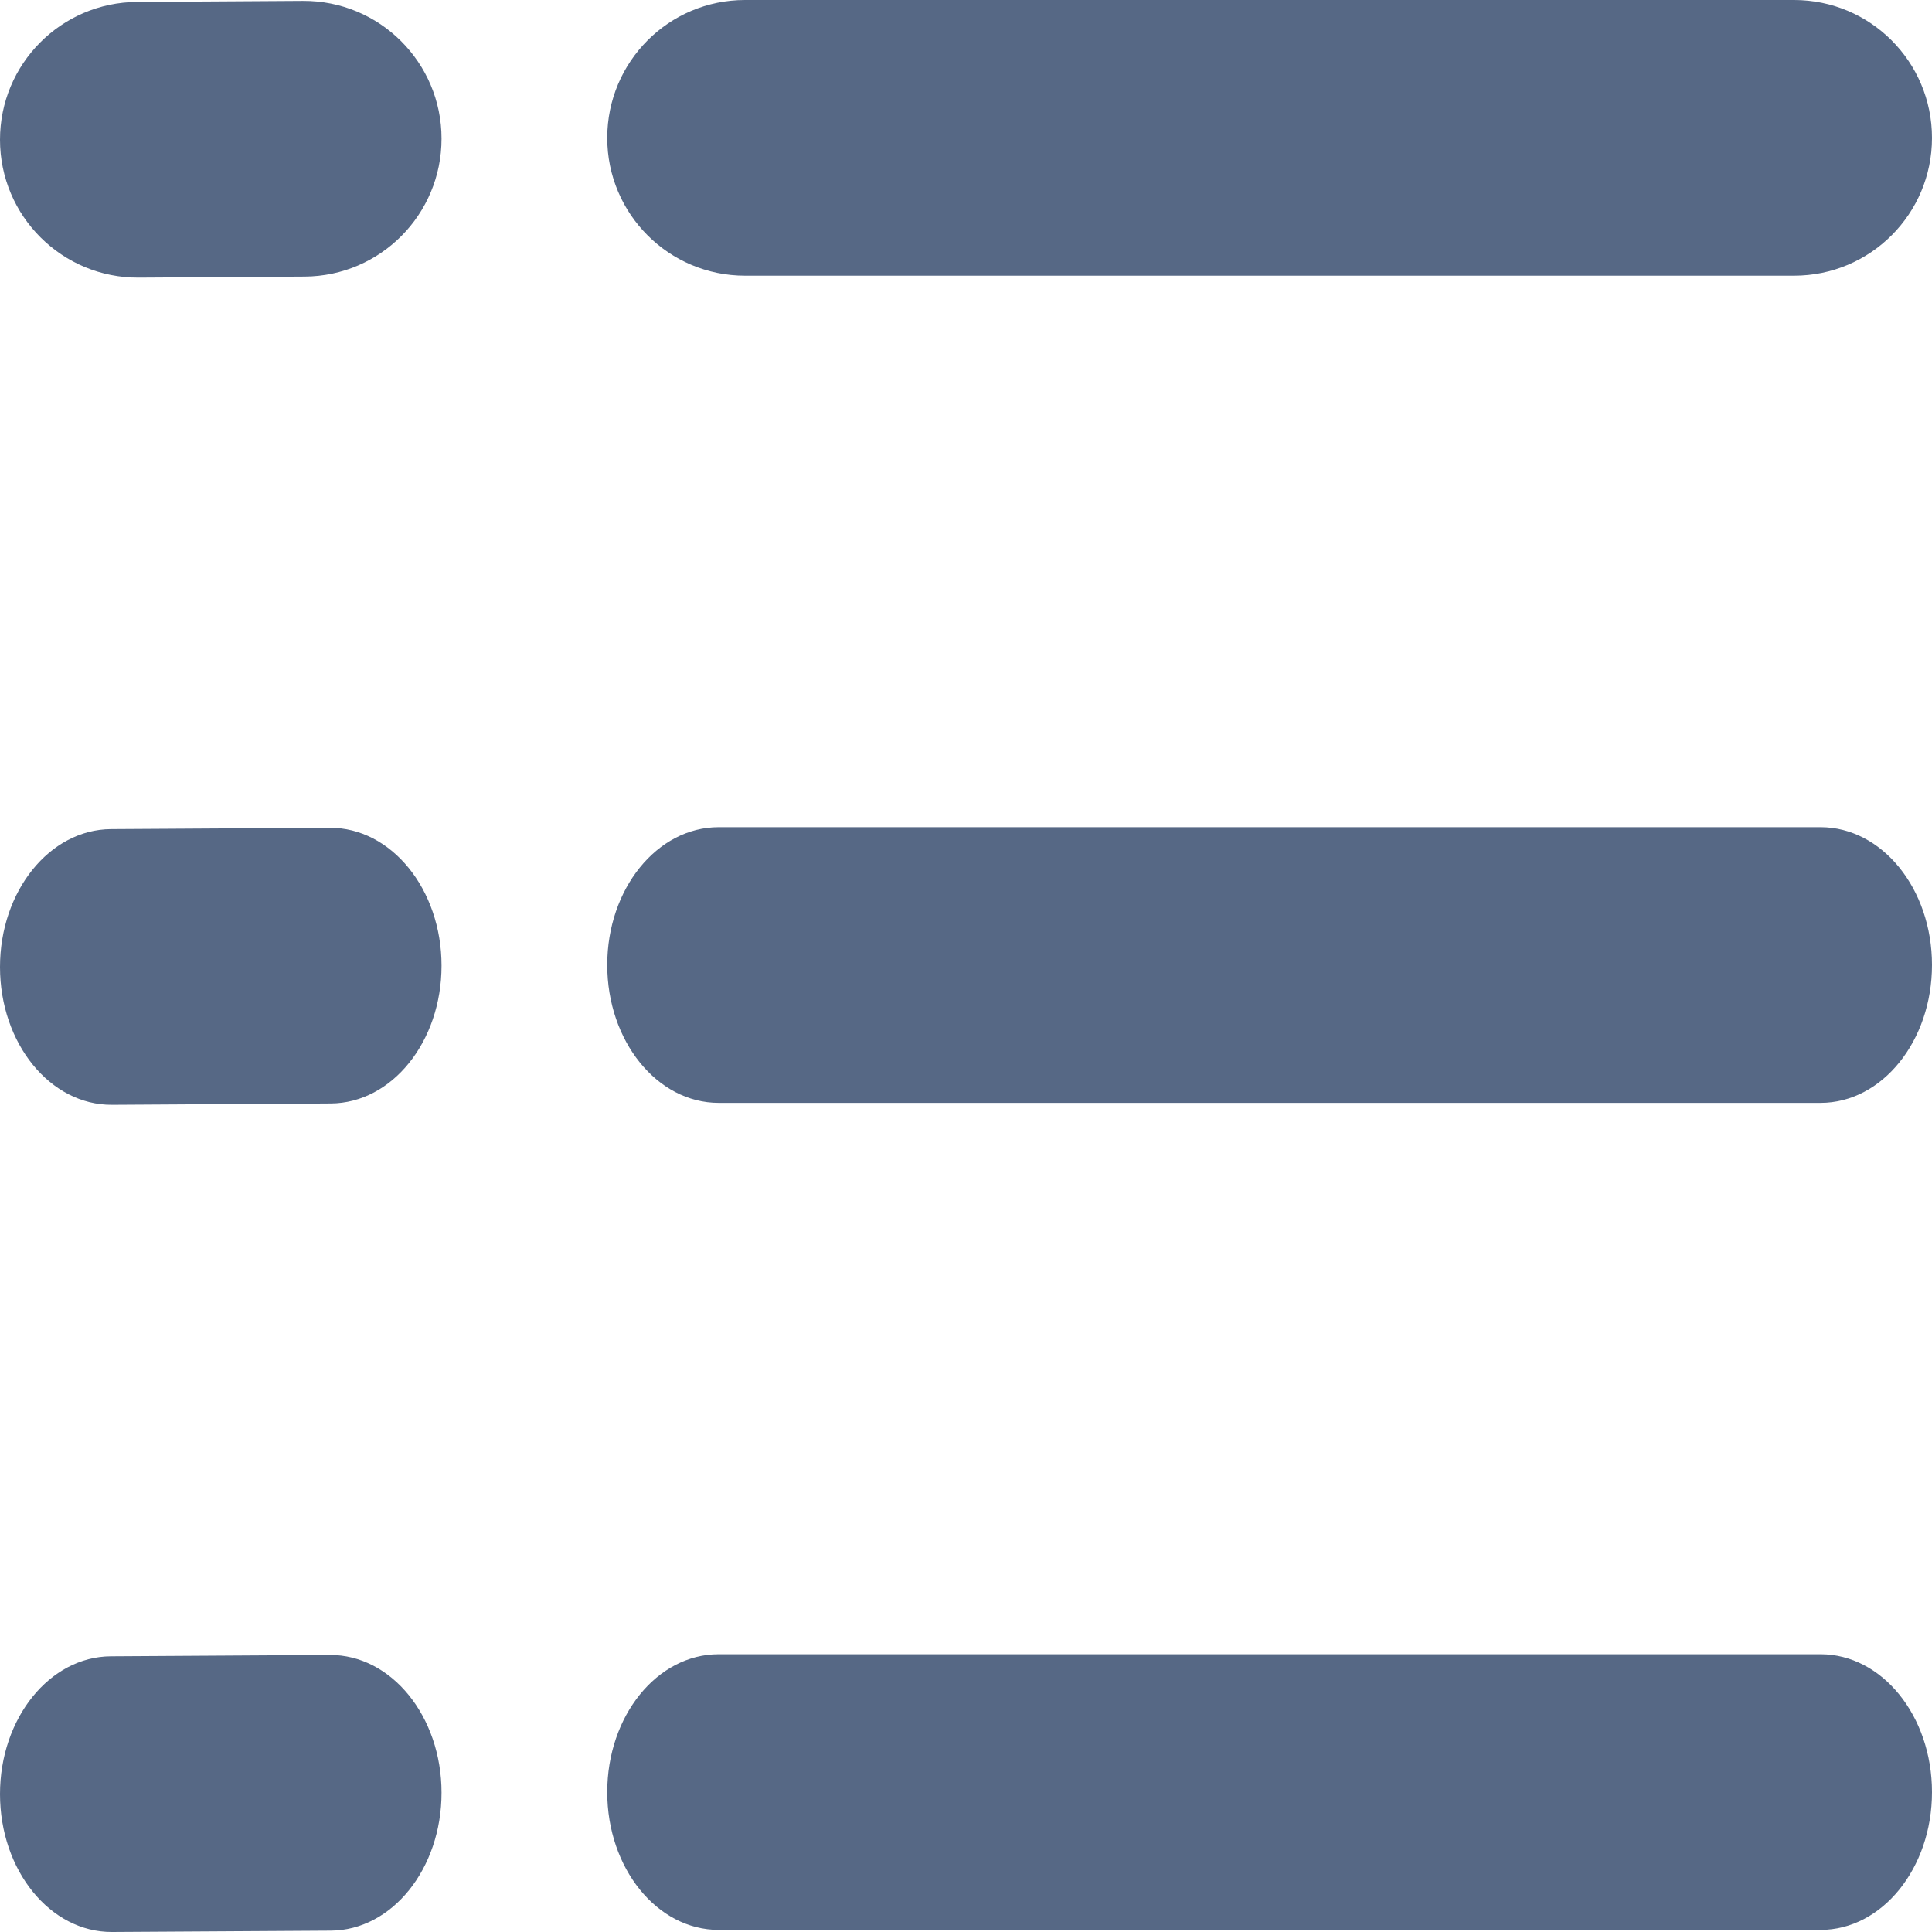
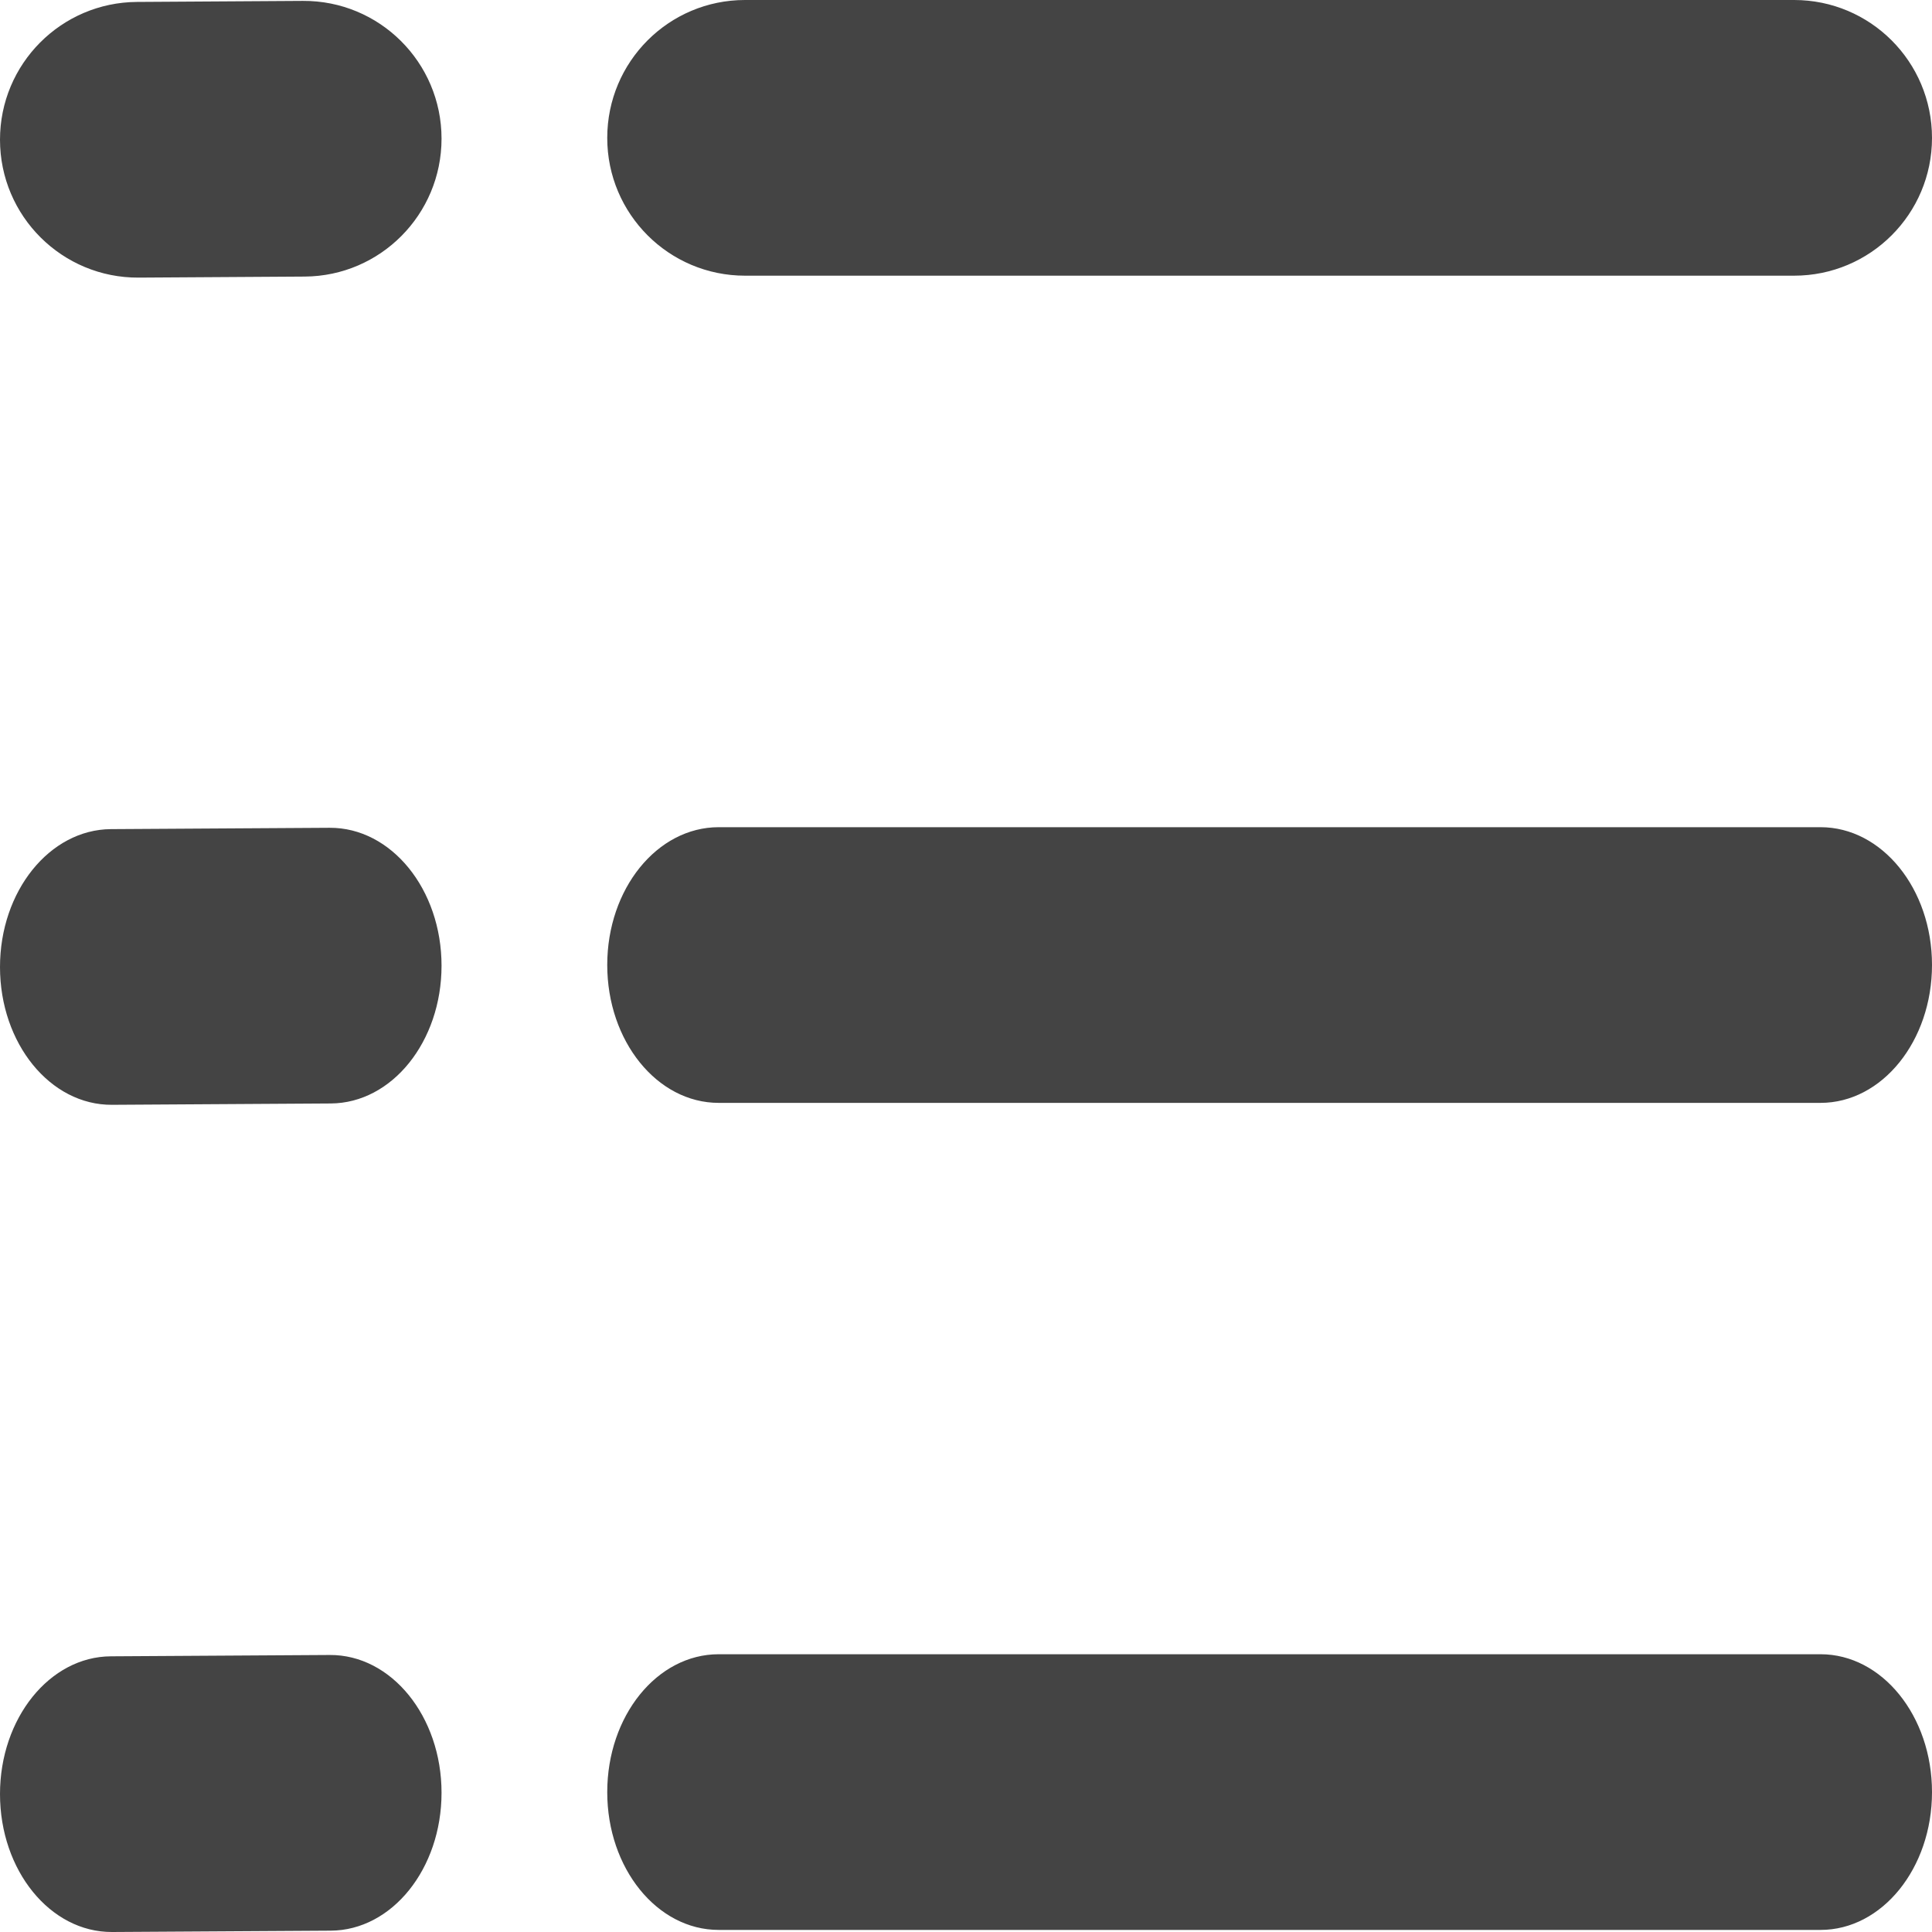
<svg xmlns="http://www.w3.org/2000/svg" width="13" height="13" viewBox="0 0 13 13" fill="none">
-   <path d="M4.086 0.928C4.086 0.415 4.501 0 5.013 0H12.072C12.585 0 13 0.415 13 0.928C13 1.44 12.585 1.855 12.072 1.855H5.013C4.501 1.855 4.086 1.44 4.086 0.928ZM1.91901e-06 0.94C2.96784e-06 0.43 0.412 0.016 0.922 0.013L2.038 0.006C2.553 0.003 2.971 0.419 2.971 0.933C2.971 1.443 2.56 1.858 2.05 1.861L0.933 1.868C0.419 1.871 8.61077e-07 1.455 1.91901e-06 0.94Z" fill="#566885" />
-   <path d="M4.086 6.493C4.086 5.981 4.421 5.566 4.836 5.566H12.25C12.664 5.566 13 5.981 13 6.493C13 7.005 12.664 7.421 12.25 7.421H4.836C4.421 7.421 4.086 7.005 4.086 6.493ZM0 6.507C1.04971e-06 5.996 0.334 5.582 0.746 5.579L2.218 5.57C2.633 5.568 2.971 5.984 2.971 6.498C2.971 7.008 2.638 7.423 2.225 7.425L0.754 7.434C0.338 7.437 -1.05707e-06 7.021 0 6.507Z" fill="#566885" />
-   <path d="M4.086 12.059C4.086 11.546 4.421 11.131 4.836 11.131H12.25C12.664 11.131 13 11.546 13 12.059C13 12.571 12.664 12.986 12.25 12.986H4.836C4.421 12.986 4.086 12.571 4.086 12.059ZM0 12.072C1.04971e-06 11.562 0.334 11.147 0.746 11.145L2.218 11.136C2.633 11.133 2.971 11.549 2.971 12.063C2.971 12.574 2.638 12.989 2.225 12.991L0.754 13C0.338 13.002 -1.05707e-06 12.586 0 12.072Z" fill="#566885" />
+   <path d="M4.086 0.928C4.086 0.415 4.501 0 5.013 0H12.072C12.585 0 13 0.415 13 0.928C13 1.44 12.585 1.855 12.072 1.855H5.013C4.501 1.855 4.086 1.44 4.086 0.928ZM1.91901e-06 0.94C2.96784e-06 0.43 0.412 0.016 0.922 0.013L2.038 0.006C2.553 0.003 2.971 0.419 2.971 0.933C2.971 1.443 2.56 1.858 2.05 1.861L0.933 1.868C0.419 1.871 8.61077e-07 1.455 1.91901e-06 0.94Z" fill="#444" />
+   <path d="M4.086 6.493C4.086 5.981 4.421 5.566 4.836 5.566H12.25C12.664 5.566 13 5.981 13 6.493C13 7.005 12.664 7.421 12.25 7.421H4.836C4.421 7.421 4.086 7.005 4.086 6.493ZM0 6.507C1.04971e-06 5.996 0.334 5.582 0.746 5.579L2.218 5.57C2.633 5.568 2.971 5.984 2.971 6.498C2.971 7.008 2.638 7.423 2.225 7.425L0.754 7.434C0.338 7.437 -1.05707e-06 7.021 0 6.507Z" fill="#444" />
+   <path d="M4.086 12.059C4.086 11.546 4.421 11.131 4.836 11.131H12.25C12.664 11.131 13 11.546 13 12.059C13 12.571 12.664 12.986 12.25 12.986H4.836C4.421 12.986 4.086 12.571 4.086 12.059ZM0 12.072C1.04971e-06 11.562 0.334 11.147 0.746 11.145L2.218 11.136C2.633 11.133 2.971 11.549 2.971 12.063C2.971 12.574 2.638 12.989 2.225 12.991L0.754 13C0.338 13.002 -1.05707e-06 12.586 0 12.072Z" fill="#444" />
</svg>
